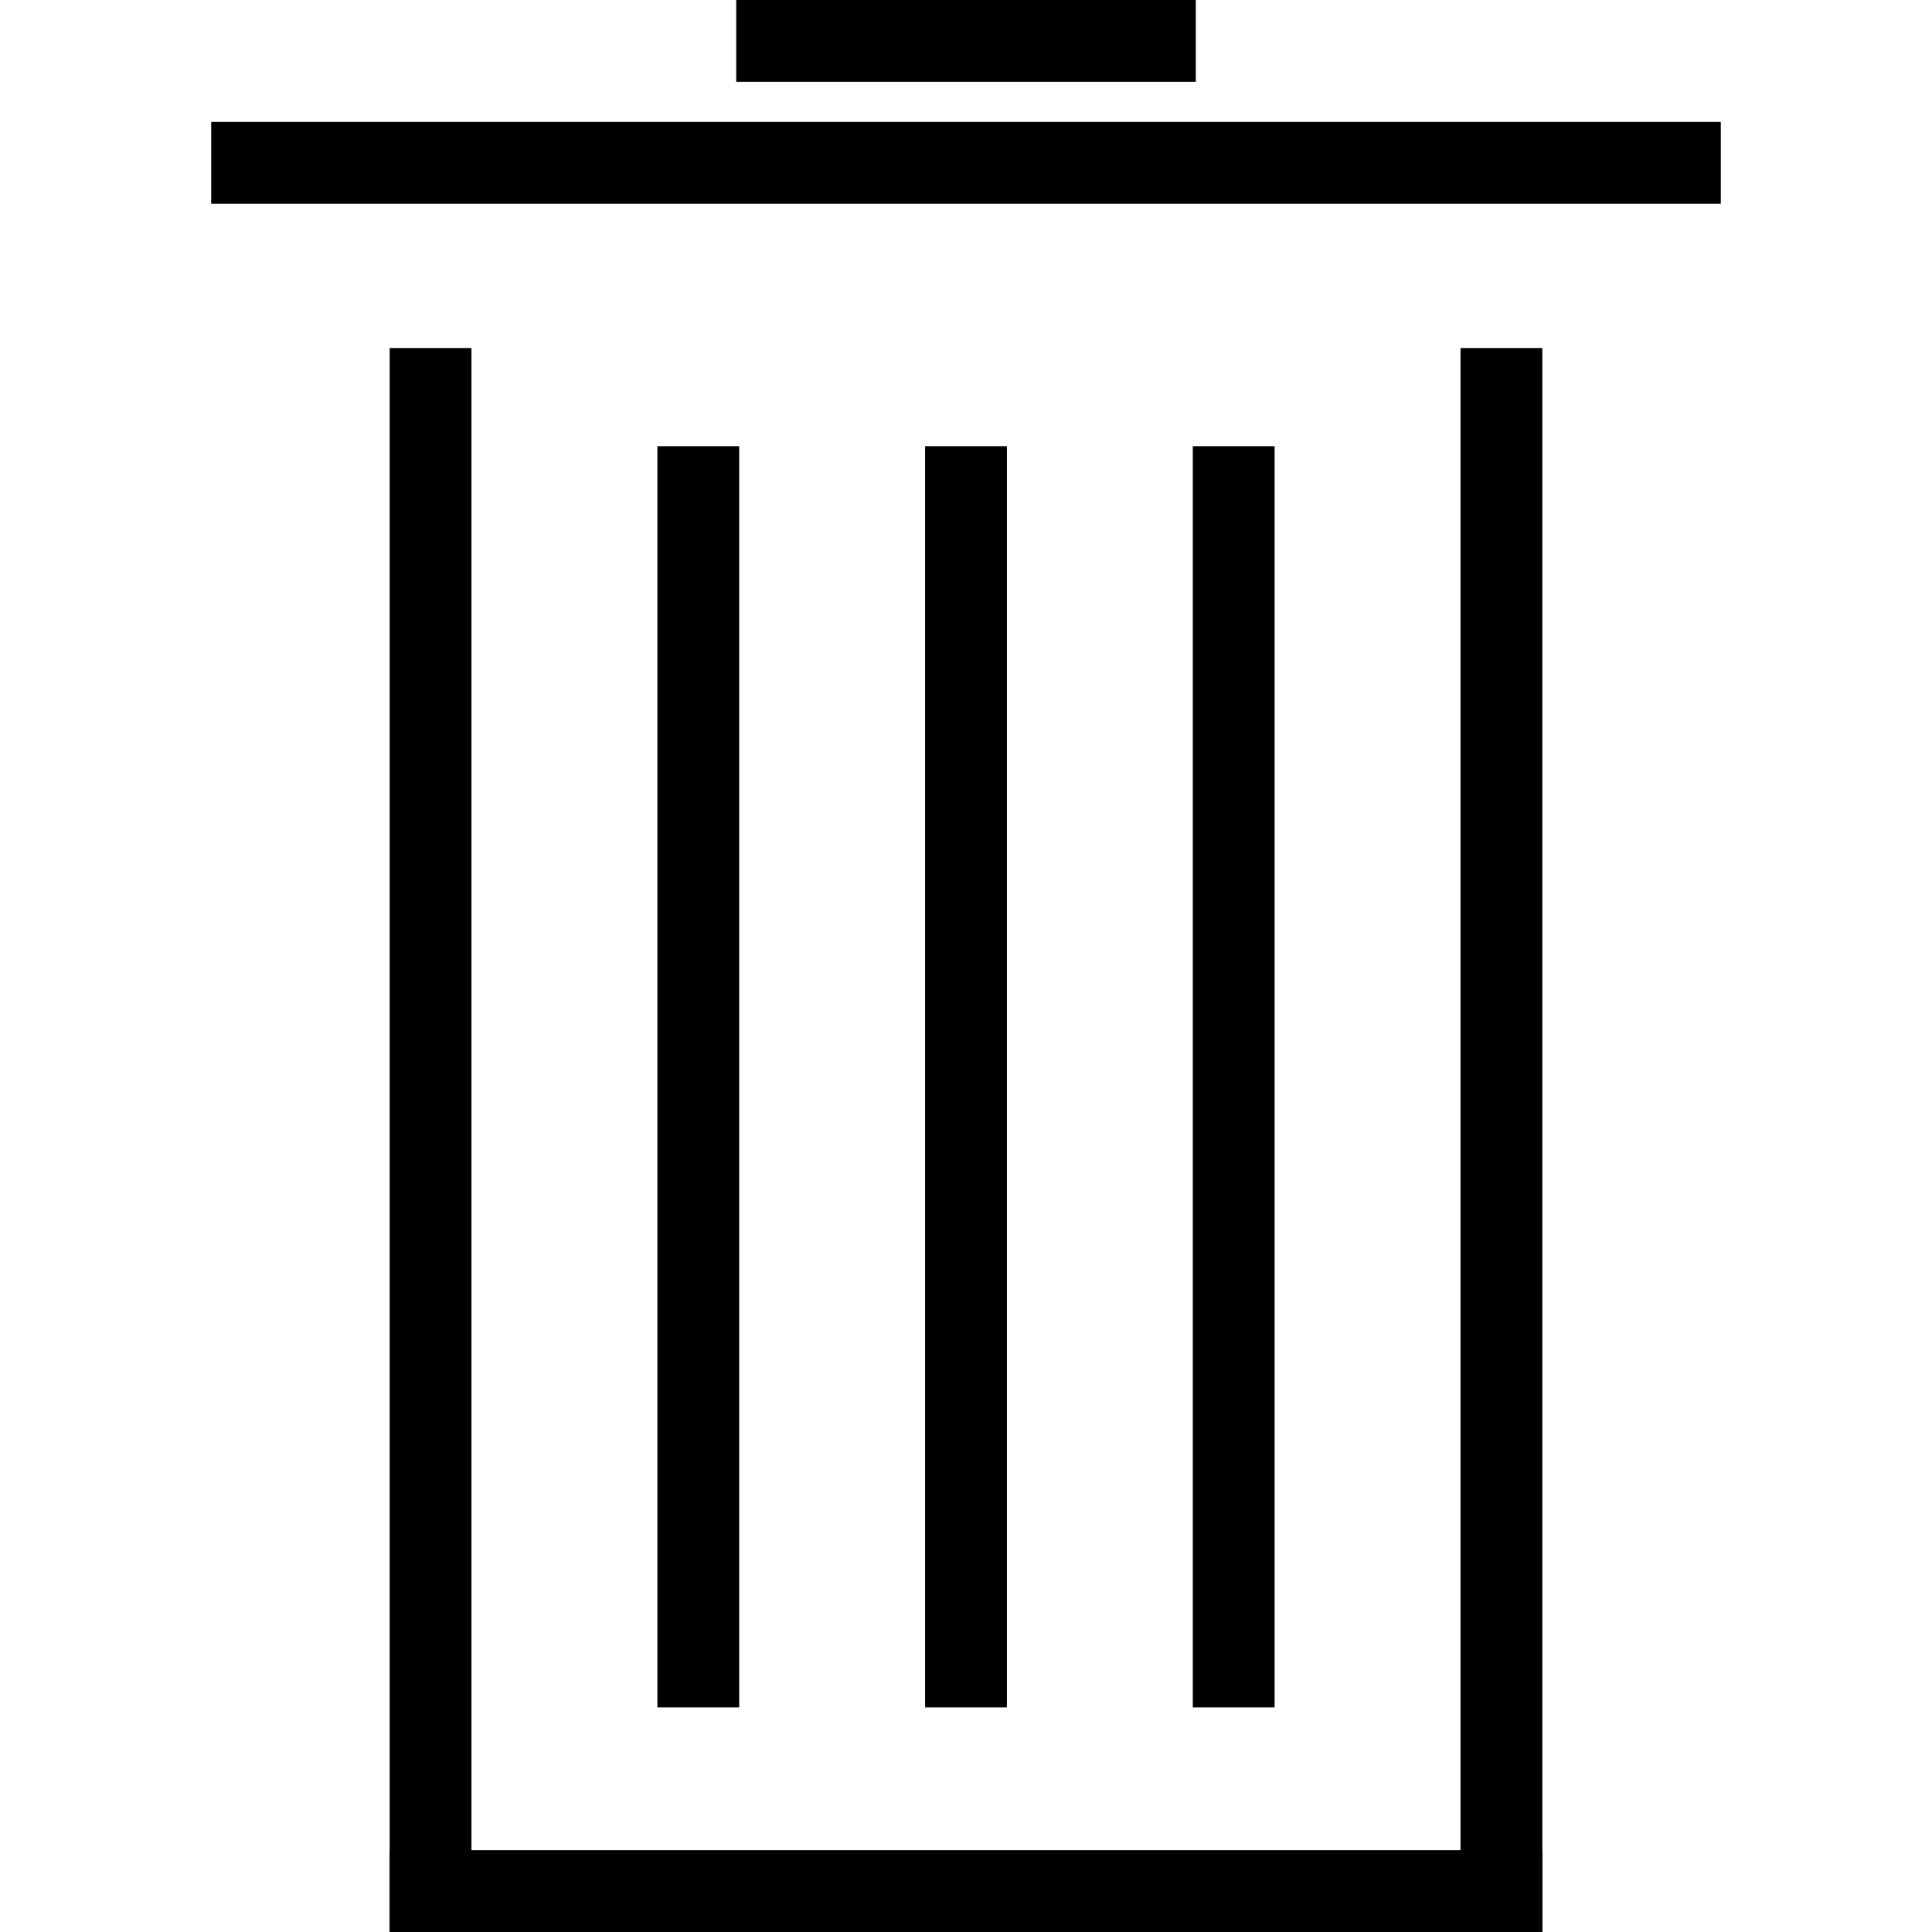
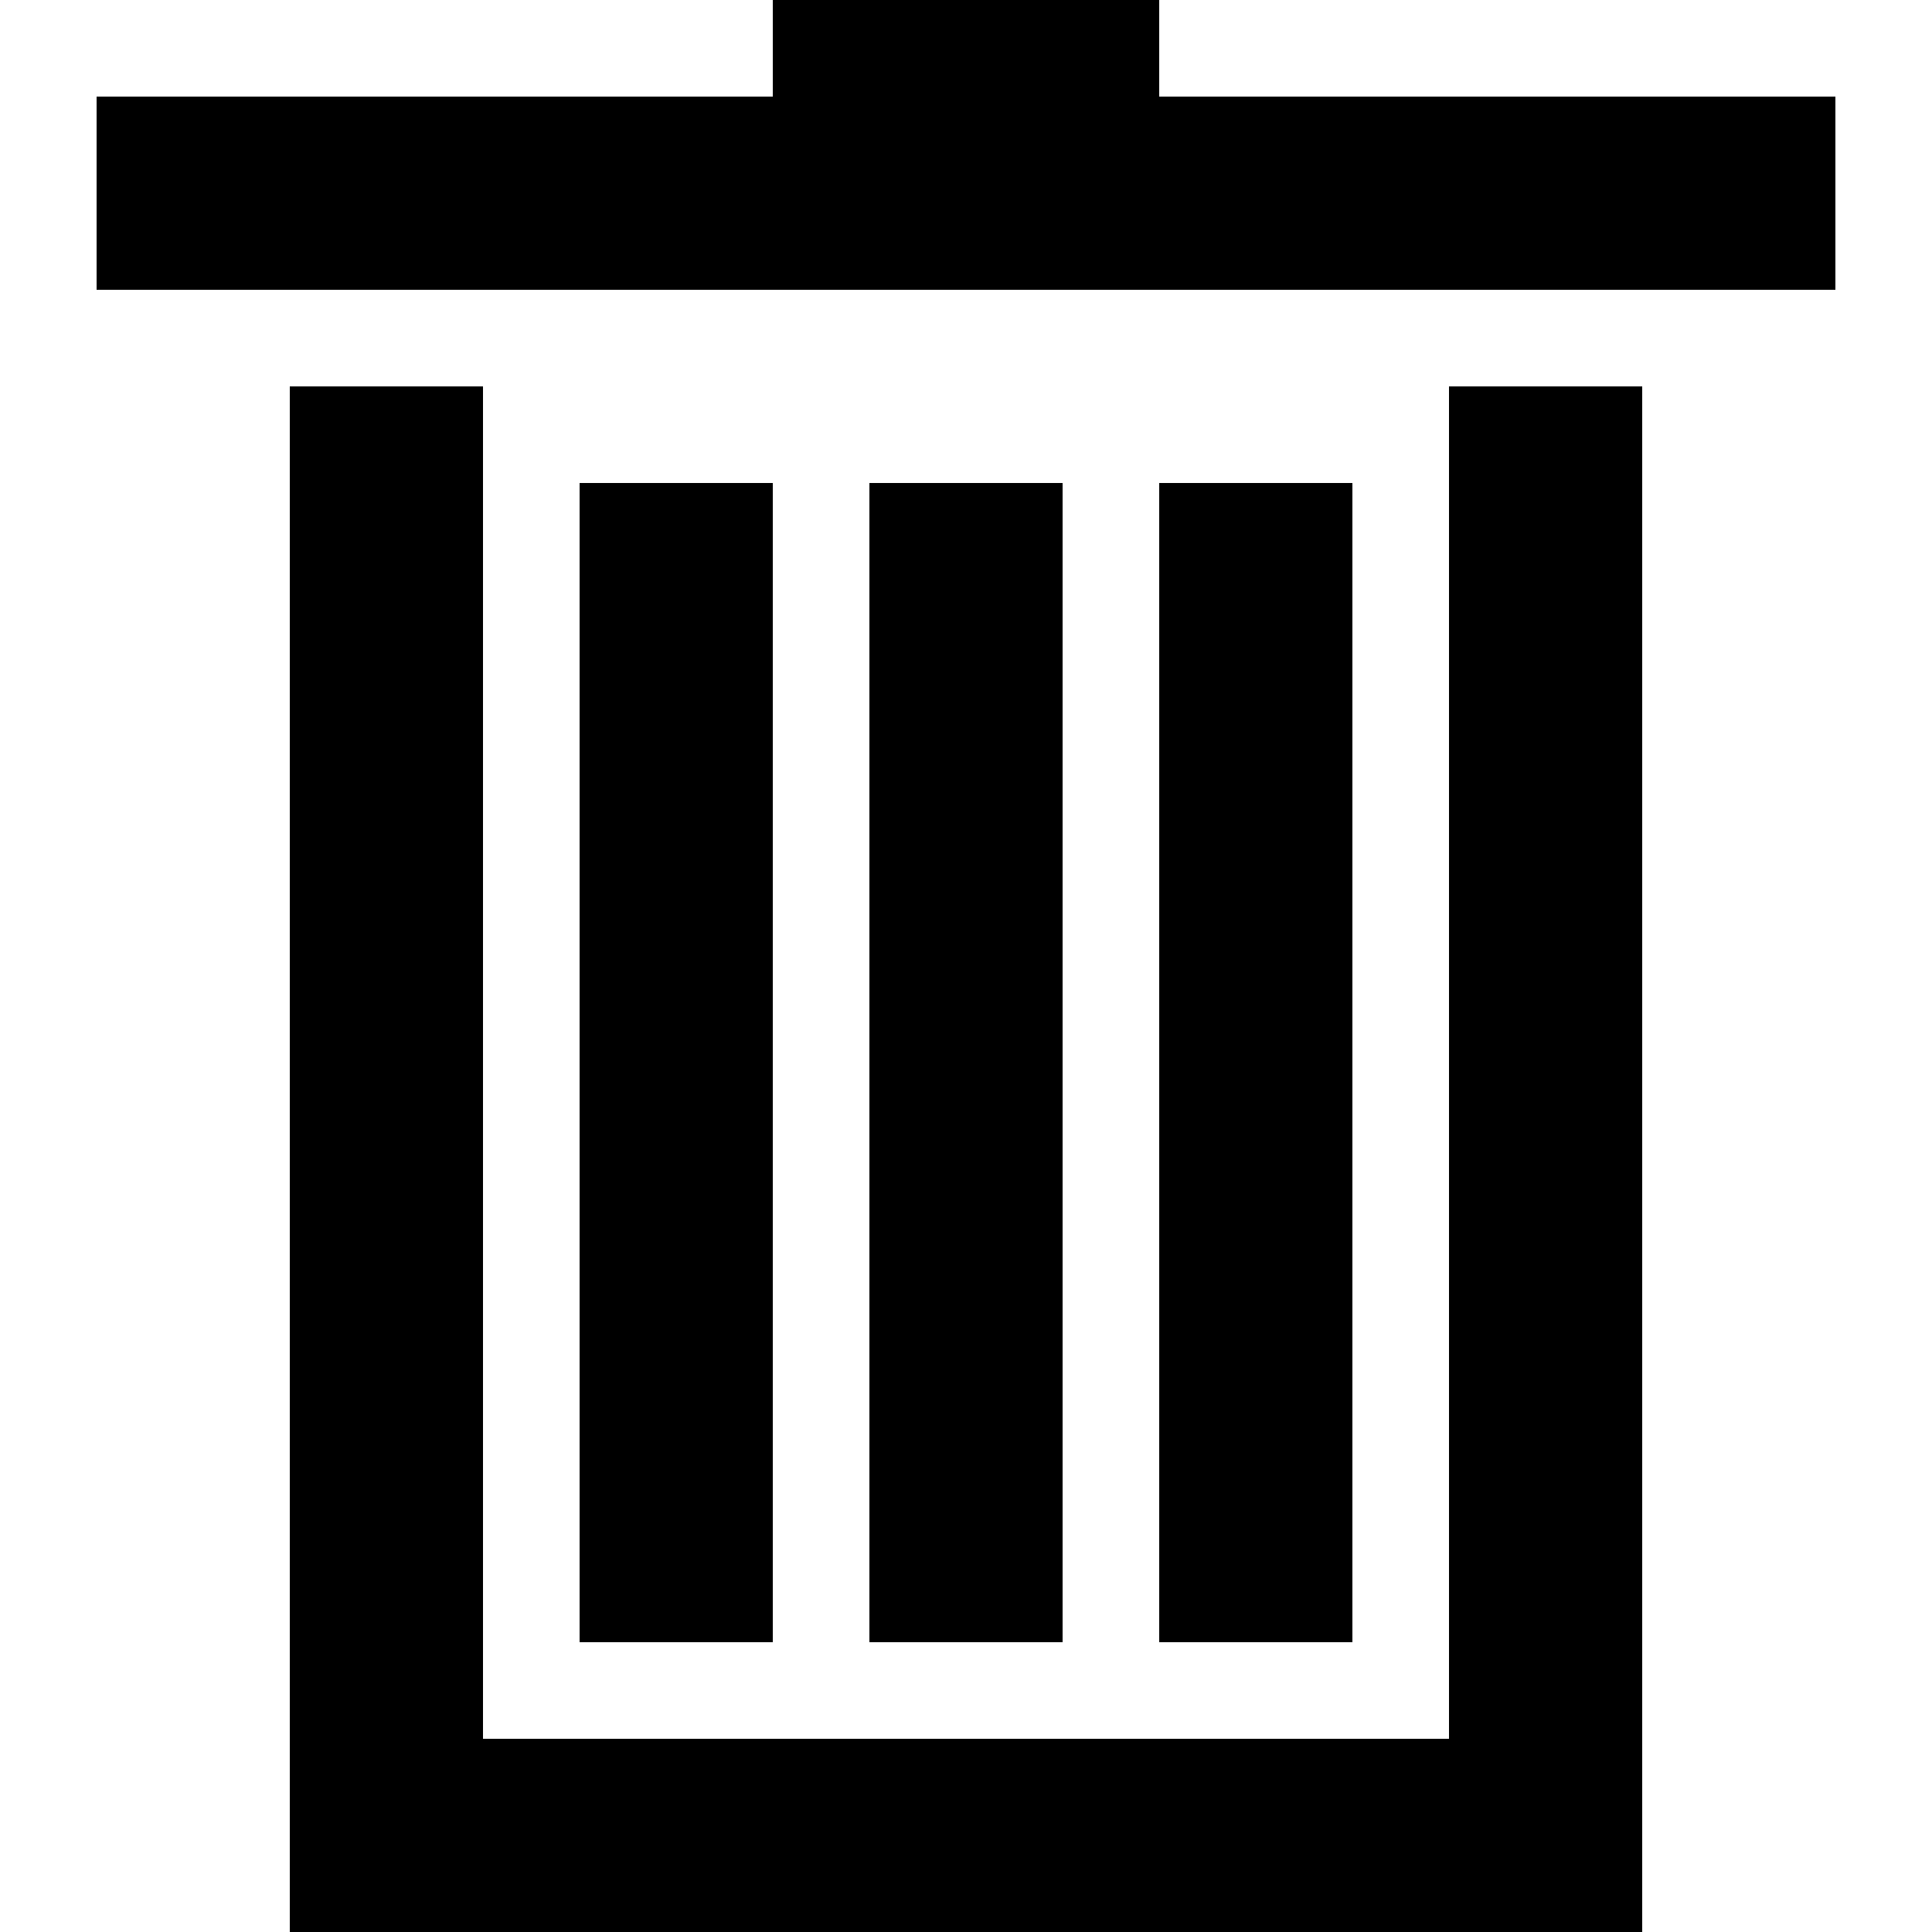
- <svg xmlns="http://www.w3.org/2000/svg" width="1299" height="1299" xml:space="preserve" overflow="hidden">
-   <defs>
-     <clipPath id="clip0">
-       <rect x="0" y="0" width="1299" height="1299" />
-     </clipPath>
-   </defs>
-   <g clip-path="url(#clip0)">
-     <rect x="142" y="82" width="1015" height="55" />
-     <rect x="495" y="0" width="309" height="55" />
-     <rect x="262" y="1244" width="775" height="55" />
-     <rect x="262" y="234" width="55" height="1065" />
-     <rect x="982" y="234" width="55" height="1065" />
-     <rect x="442" y="300" width="55" height="848" />
-     <rect x="622" y="300" width="55" height="848" />
-     <rect x="0" y="0" width="1299" height="1299" fill="#000000" fill-opacity="0" />
-     <rect x="802" y="300" width="55" height="848" />
+ <svg xmlns="http://www.w3.org/2000/svg" width="20" height="20" viewBox="0 0 0.2 0.2" version="1.1" id="svg1">
+   <defs id="defs1" />
+   <g id="layer1">
+     <rect style="fill:#000000;fill-opacity:1;stroke-width:0.011" id="rect94" width="0.18" height="0.02" x="0.01" y="0.01" />
+     <rect style="fill:#000000;fill-opacity:1;stroke-width:0.01" id="rect95" width="0.04" height="0.02" x="0.08" y="0" />
+     <rect style="fill:#000000;fill-opacity:1;stroke-width:0.01" id="rect96" width="0.02" height="0.12" x="0.09" y="0.05" />
+     <rect style="fill:#000000;fill-opacity:1;stroke-width:0.01" id="rect97" width="0.02" height="0.12" x="0.12" y="0.05" />
+     <rect style="fill:#000000;fill-opacity:1;stroke-width:0.01" id="rect98" width="0.02" height="0.12" x="0.06" y="0.05" />
+     <rect style="fill:#000000;fill-opacity:1;stroke-width:0.01" id="rect99" width="0.02" height="0.16" x="0.03" y="0.04" />
+     <rect style="fill:#000000;fill-opacity:1;stroke-width:0.01" id="rect100" width="0.02" height="0.16" x="0.15" y="0.04" />
+     <rect style="fill:#000000;fill-opacity:1;stroke-width:0.01" id="rect101" width="0.14" height="0.02" x="0.03" y="0.18" />
  </g>
</svg>
